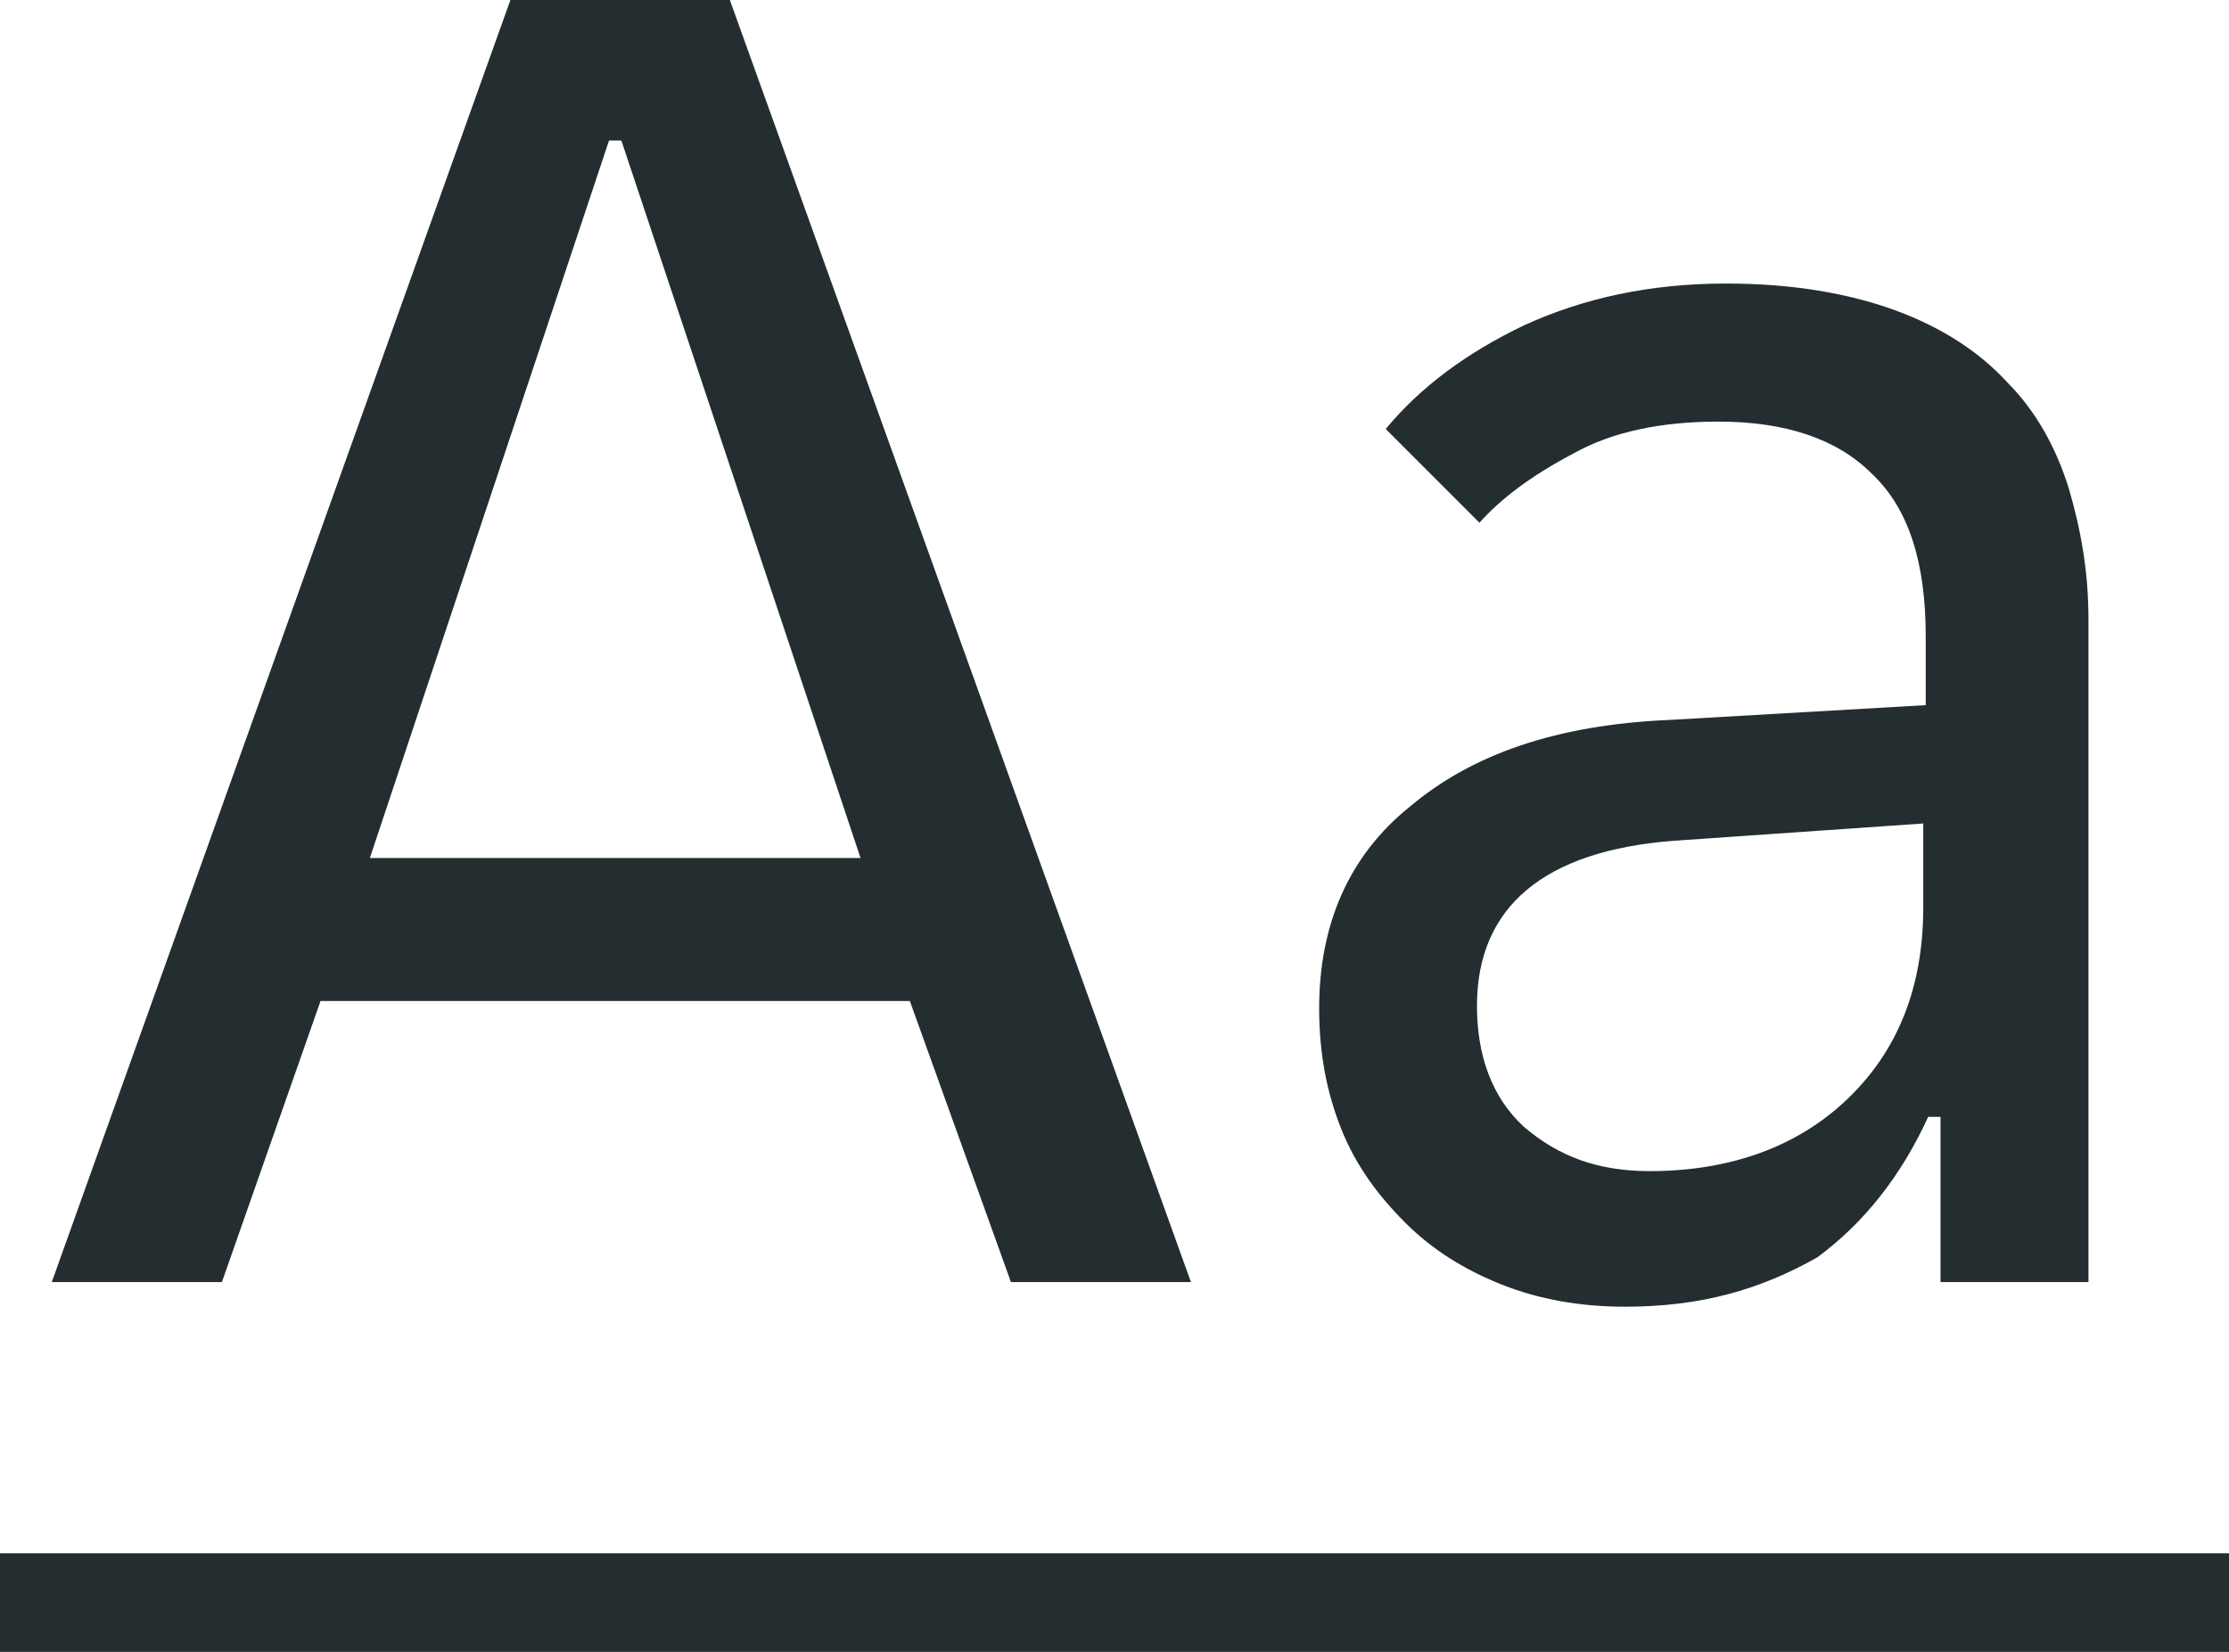
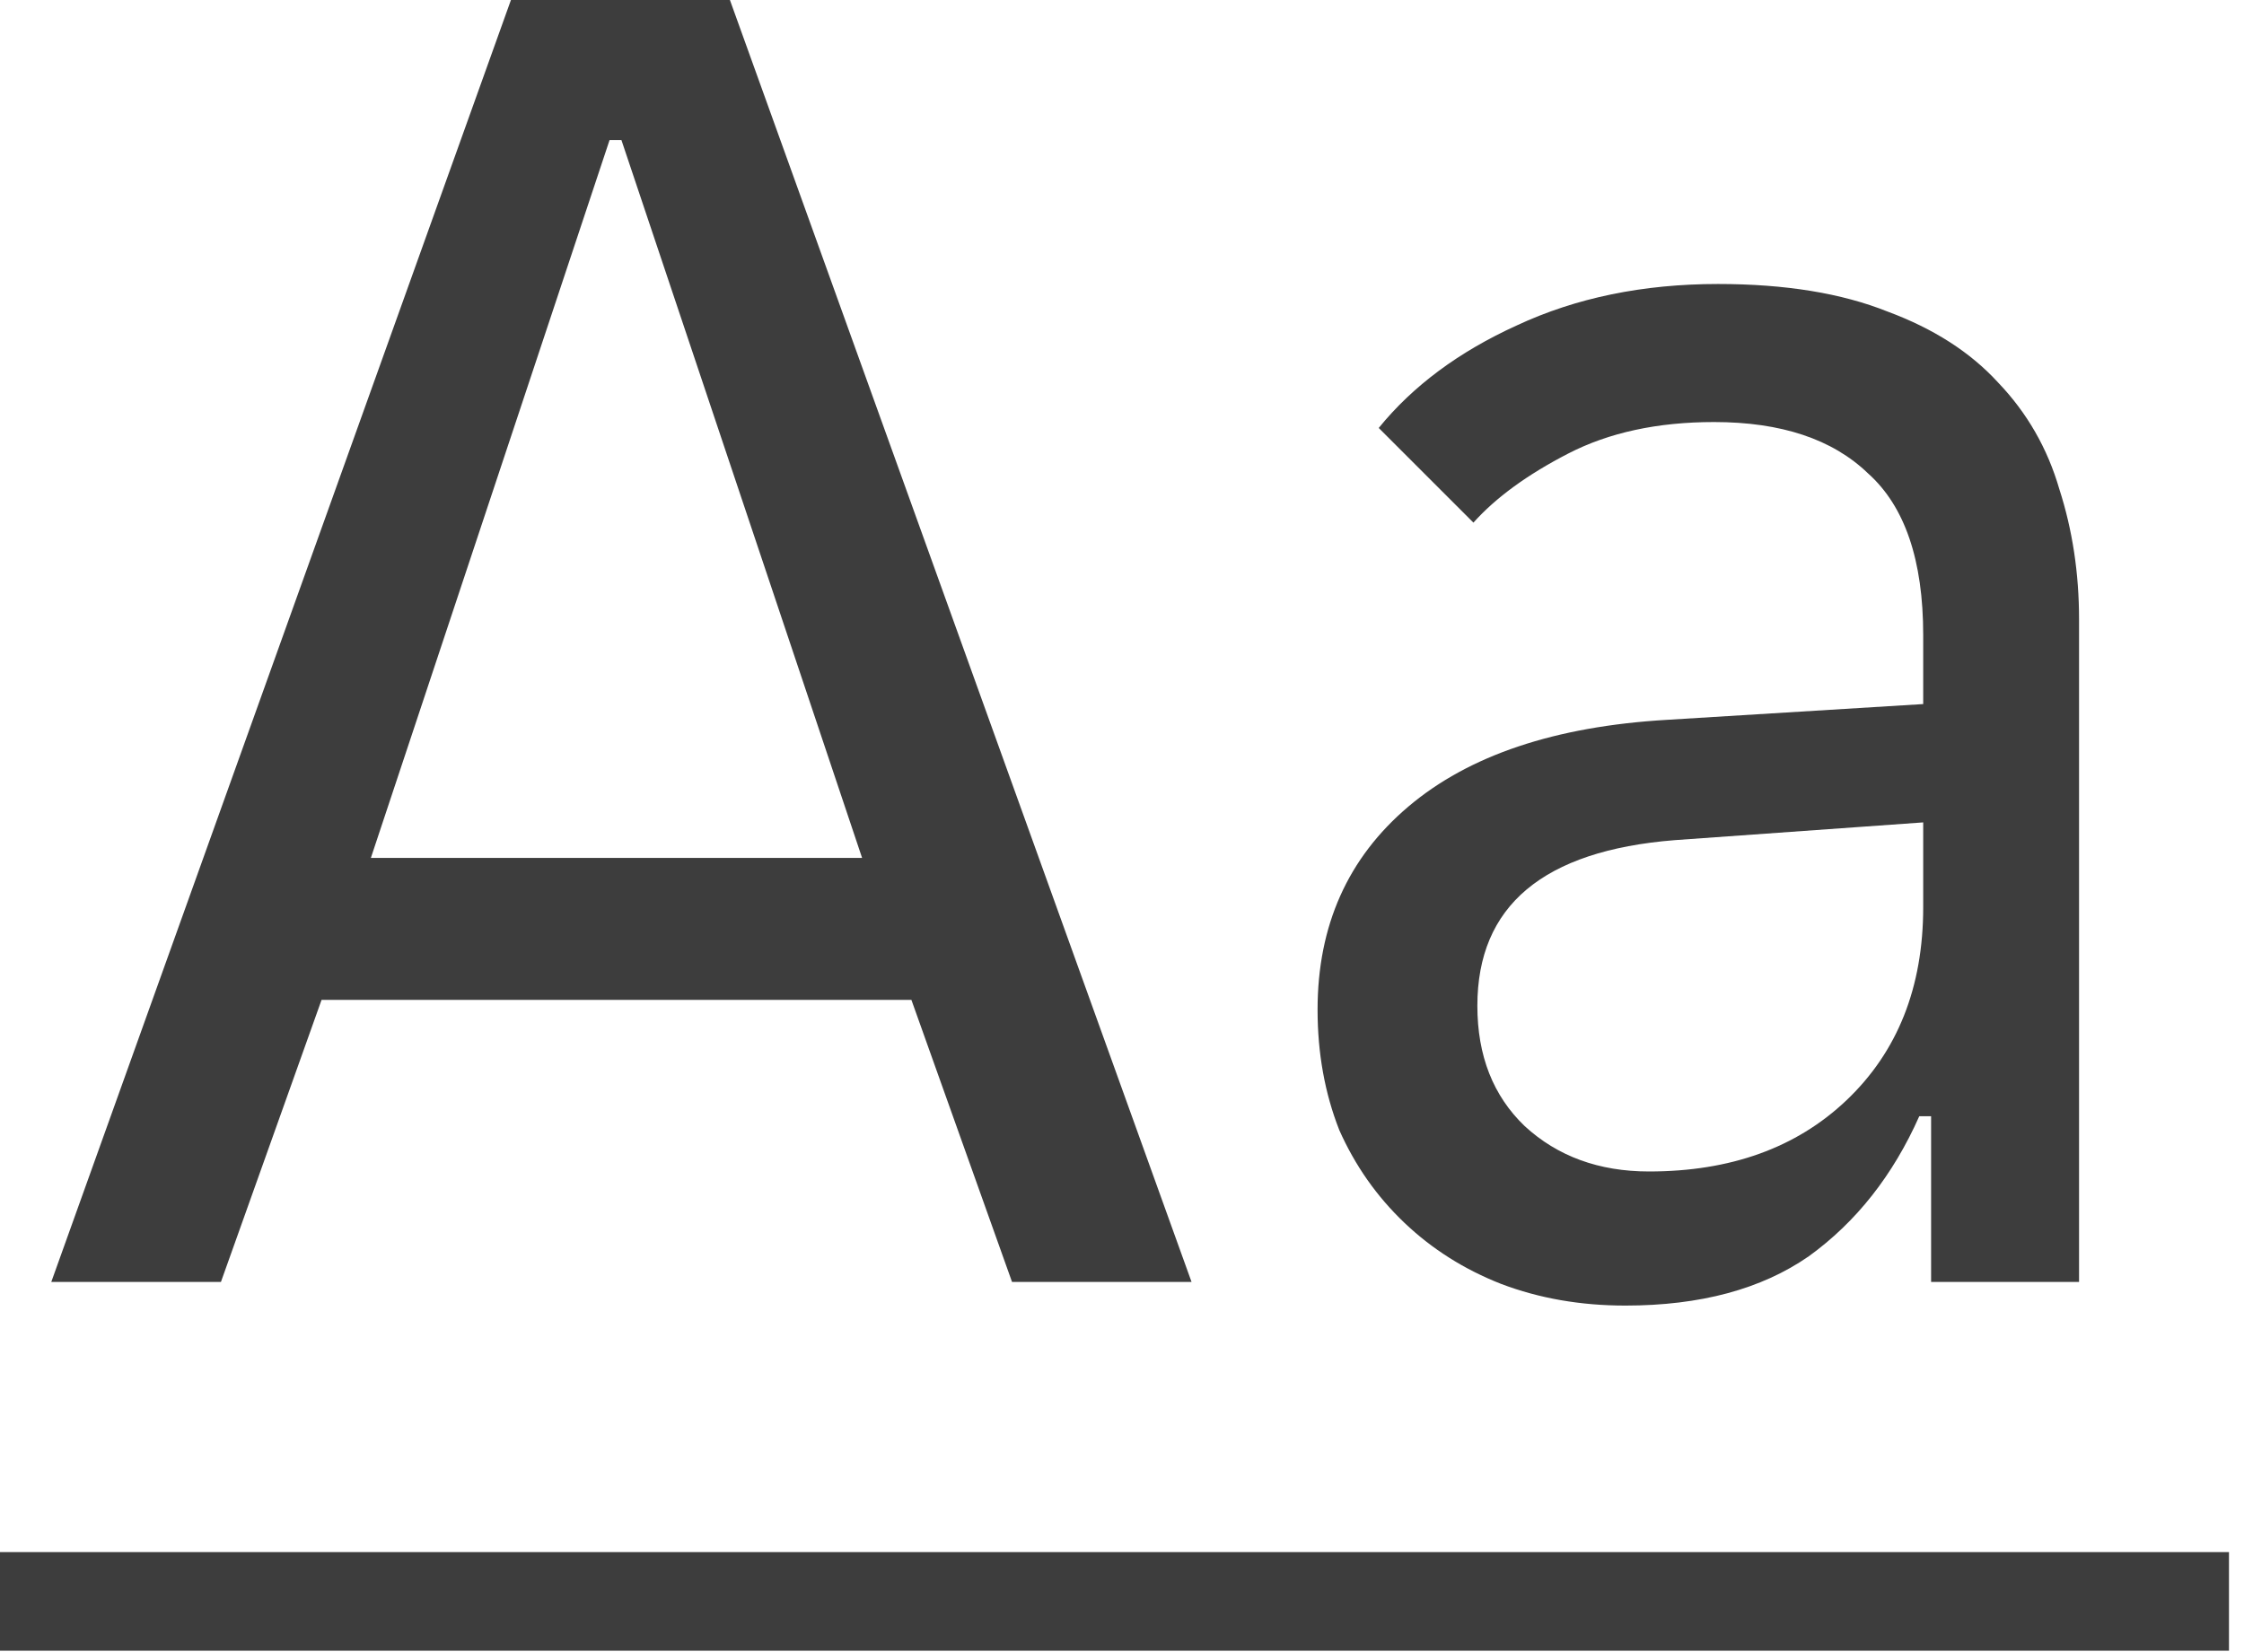
- <svg xmlns="http://www.w3.org/2000/svg" id="Layer_1" viewBox="0 0 90.4 67">
-   <defs>
-     <style>.cls-1{fill:#242e30;}</style>
-   </defs>
-   <path class="cls-1" d="M20.7,0h8.9l18.7,52h-7.3l-4.1-11.4H13l-4,11.4H2.1L20.7,0Zm-5.7,34.8h19.9L25.2,5.7h-.5l-9.7,29.1Zm50.9,18.2c-1.8,0-3.5-.3-5-.9s-2.8-1.4-3.9-2.5-2-2.3-2.6-3.8-.9-3.1-.9-4.9c0-3.4,1.2-6.2,3.7-8.2,2.5-2.1,5.9-3.3,10.5-3.5l10.4-.6v-2.8c0-3-.7-5.2-2.2-6.6-1.4-1.4-3.5-2.1-6.2-2.1-2.3,0-4.3,.4-5.9,1.3-1.7,.9-2.9,1.8-3.8,2.8l-3.8-3.8c1.4-1.7,3.3-3.1,5.6-4.2,2.4-1.1,5.1-1.7,8.2-1.7,2.7,0,5,.4,6.9,1.1,1.9,.7,3.4,1.7,4.5,2.9,1.2,1.2,2,2.7,2.5,4.3,.5,1.7,.8,3.4,.8,5.3v26.9h-6v-6.7h-.5c-1.1,2.4-2.6,4.3-4.5,5.7-2.3,1.3-4.7,2-7.8,2Zm1-5.5c3.3,0,6-1,8-2.9,2.1-2,3.1-4.6,3.1-7.8v-3.4l-10.1,.7c-5.3,.4-8,2.7-8,6.7,0,2,.6,3.7,1.9,4.9,1.4,1.2,3,1.8,5.1,1.8Z" />
-   <path class="cls-1" d="M0,63H90.4v4H0v-4Z" />
+ <svg xmlns="http://www.w3.org/2000/svg" width="91" height="67" viewBox="0 0 91 67" fill="none">
+   <path d="M20.72 -2.86102e-06H29.6L48.32 52H41.04L36.96 40.56H13.04L8.96 52H2.08L20.72 -2.86102e-06ZM15.04 34.8H34.96L25.2 5.68H24.72L15.04 34.8ZM65.911 52.96C64.097 52.96 62.417 52.667 60.871 52.08C59.377 51.493 58.071 50.667 56.951 49.6C55.831 48.533 54.951 47.28 54.311 45.84C53.724 44.347 53.431 42.72 53.431 40.96C53.431 37.547 54.657 34.8 57.111 32.72C59.564 30.64 63.057 29.467 67.591 29.2L77.991 28.56V25.76C77.991 22.72 77.244 20.533 75.751 19.2C74.311 17.813 72.231 17.12 69.511 17.12C67.217 17.12 65.244 17.547 63.591 18.4C61.937 19.253 60.657 20.187 59.751 21.2L55.911 17.36C57.297 15.653 59.164 14.267 61.511 13.2C63.911 12.08 66.631 11.52 69.671 11.52C72.391 11.52 74.684 11.893 76.551 12.64C78.417 13.333 79.911 14.293 81.031 15.52C82.204 16.747 83.031 18.187 83.511 19.84C84.044 21.493 84.311 23.253 84.311 25.12V52H78.311V45.28H77.831C76.764 47.68 75.271 49.573 73.351 50.96C71.431 52.293 68.951 52.96 65.911 52.96ZM66.871 47.52C70.177 47.52 72.844 46.56 74.871 44.64C76.951 42.667 77.991 40.053 77.991 36.8V33.36L67.911 34.08C62.577 34.507 59.911 36.747 59.911 40.8C59.911 42.827 60.551 44.453 61.831 45.68C63.164 46.907 64.844 47.52 66.871 47.52Z" fill="black" fill-opacity="0.76" />
+   <path d="M0 62.96H90.391V66.96H0V62.96Z" fill="black" fill-opacity="0.76" />
</svg>
